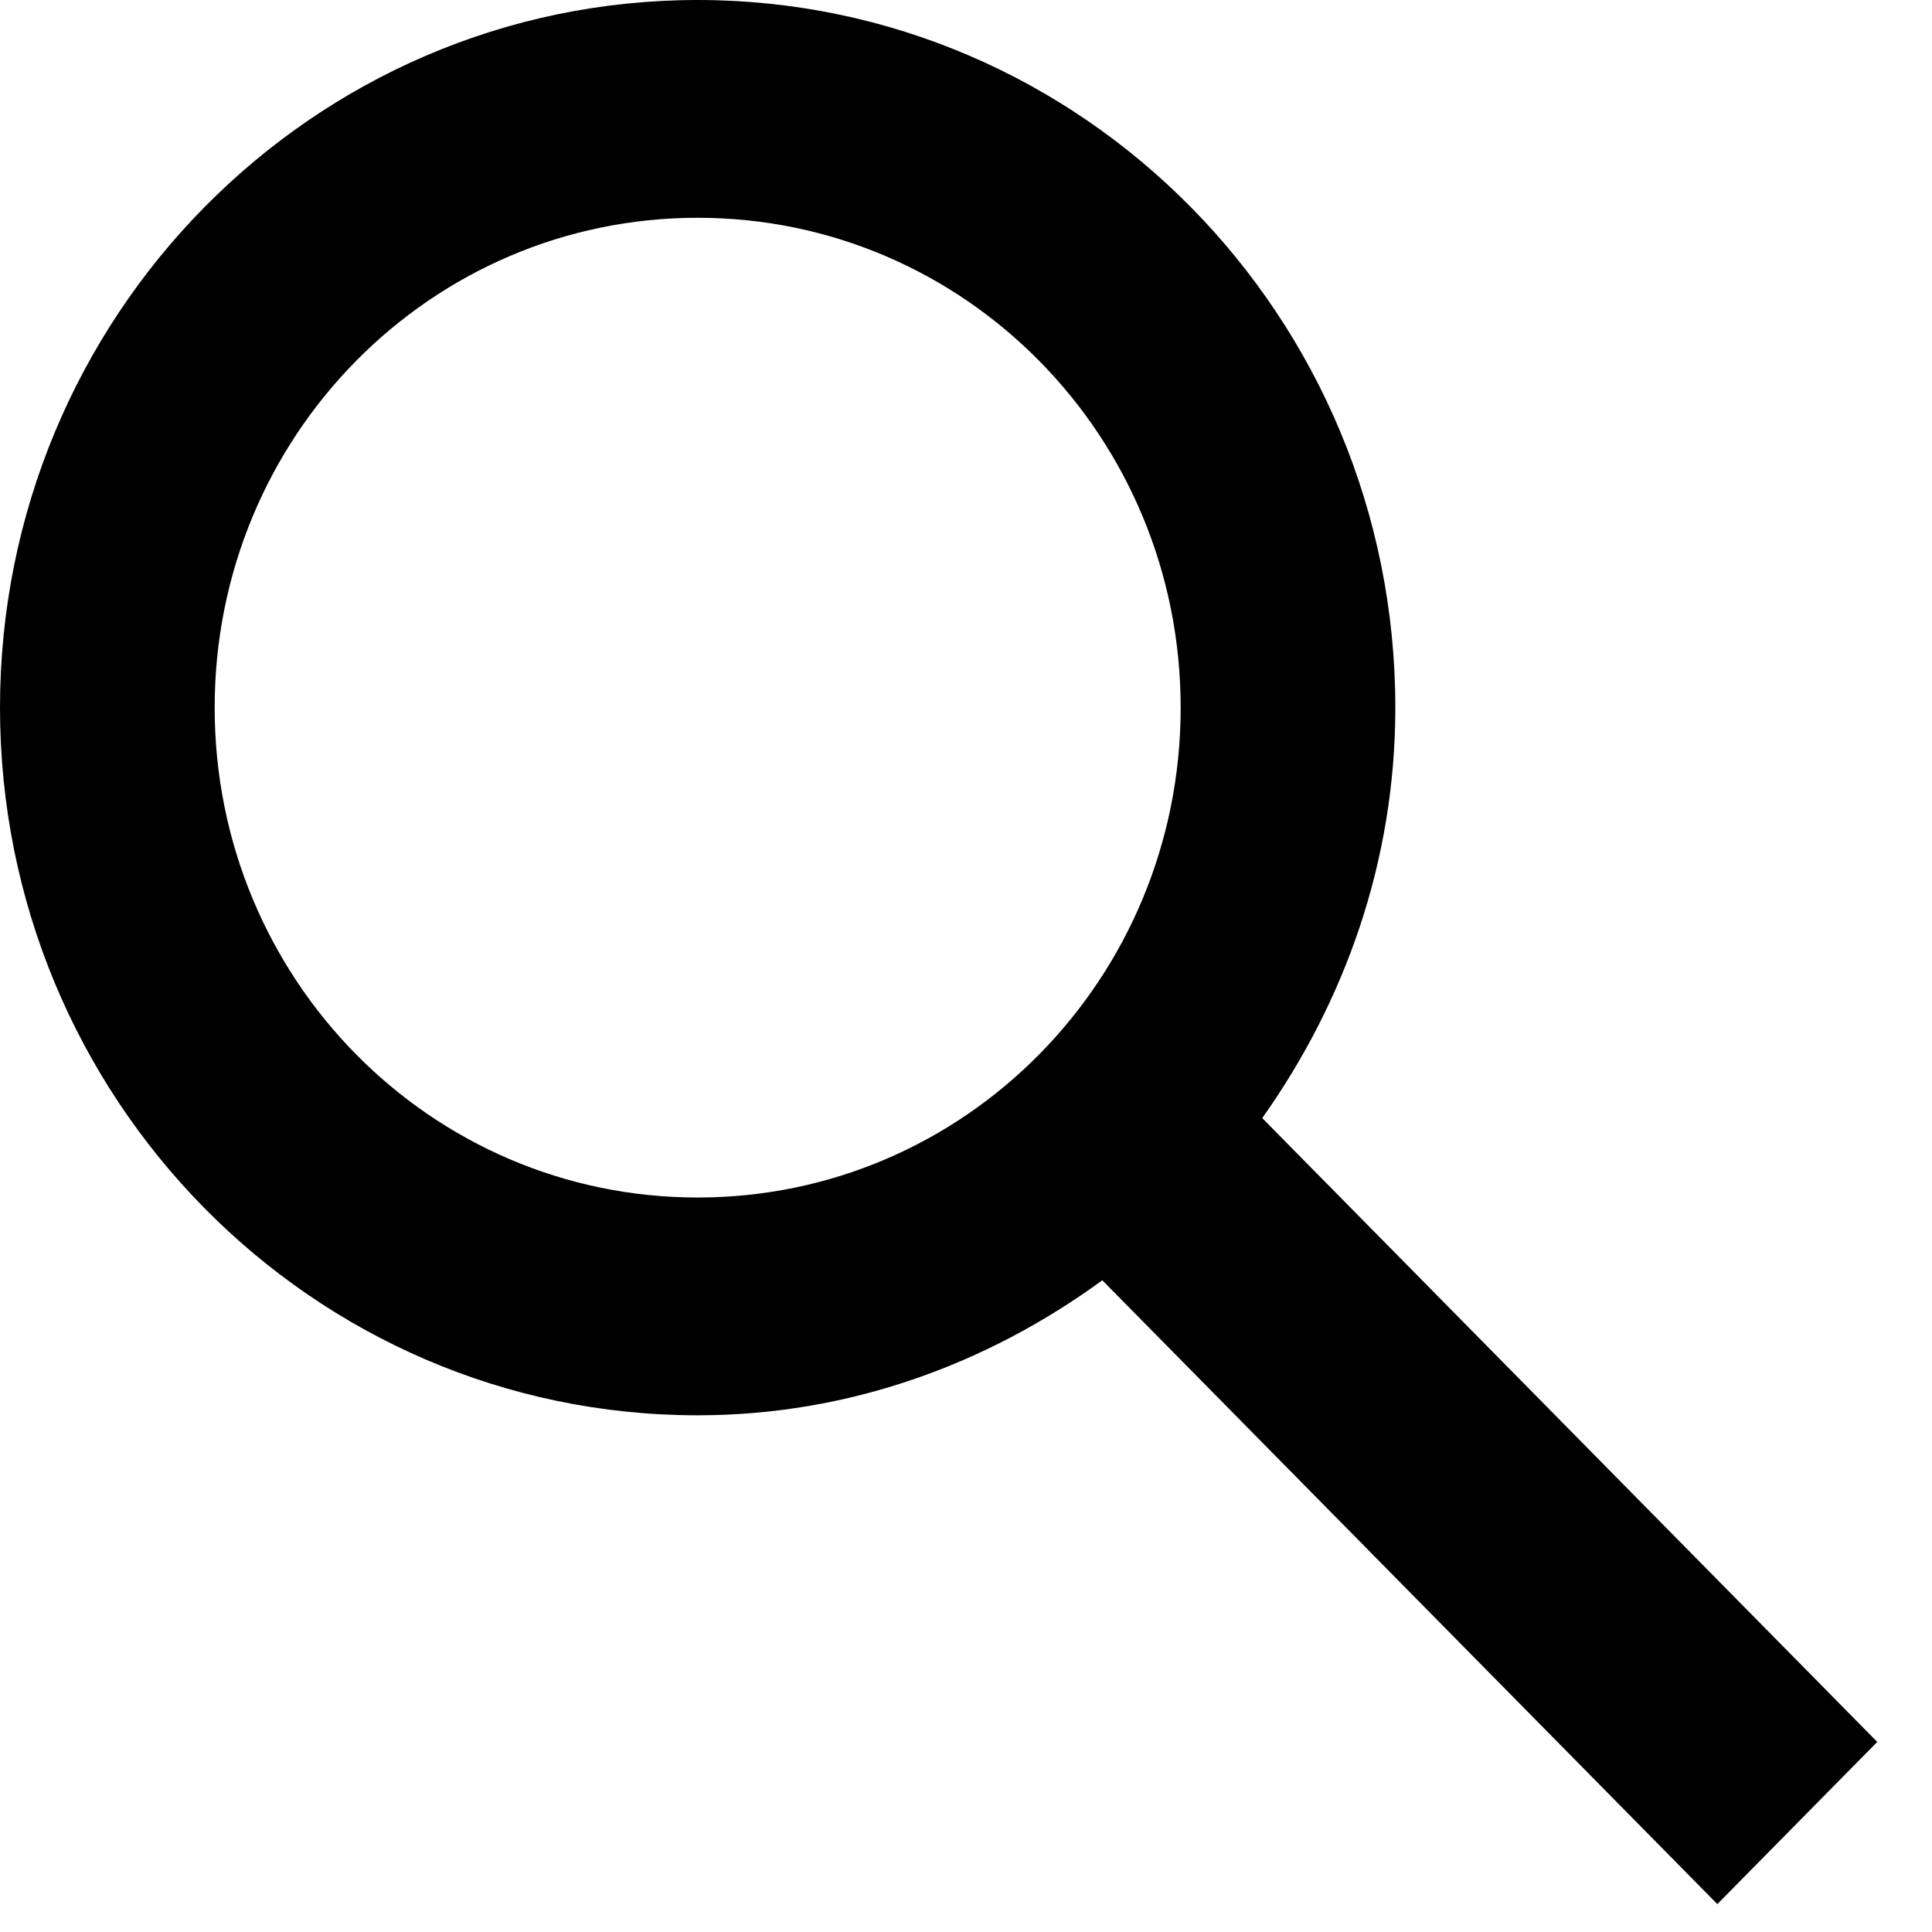
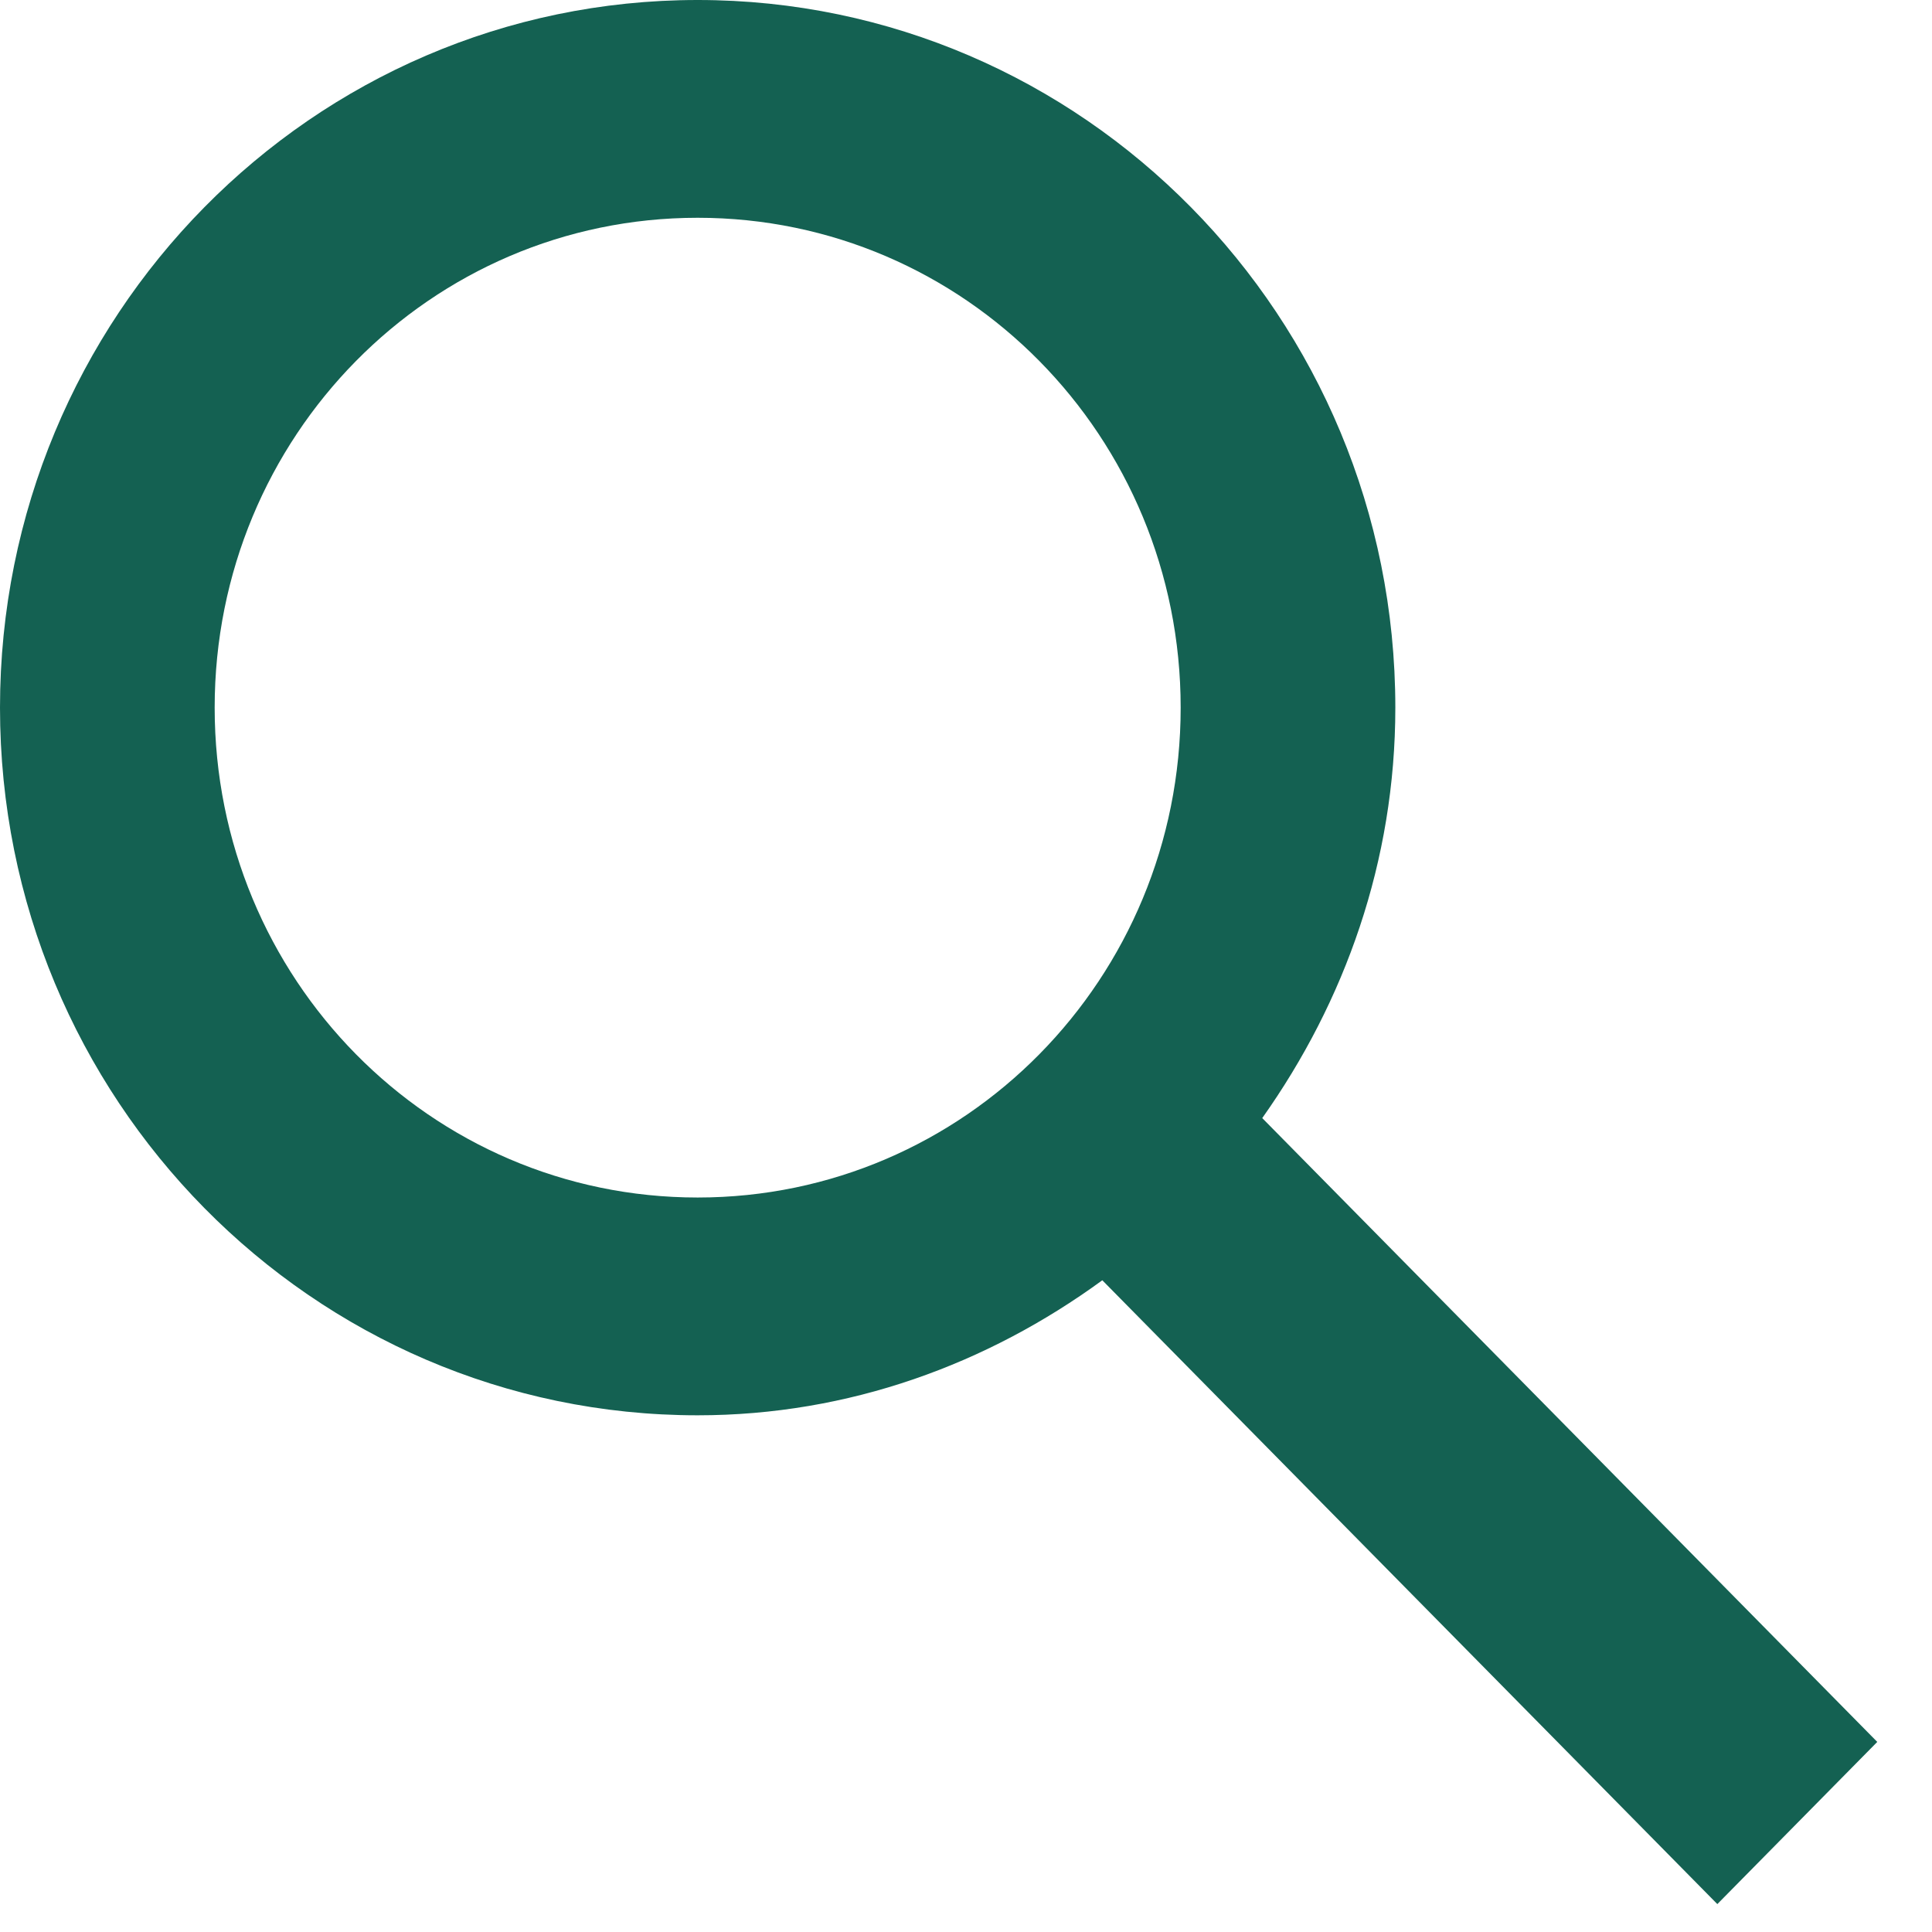
- <svg xmlns="http://www.w3.org/2000/svg" width="18" height="18" viewBox="0 0 18 18" fill="none">
-   <path fill-rule="evenodd" clip-rule="evenodd" d="M11.76 10.417L17.49 16.229L16 17.74L10.27 11.928C9.2 12.709 7.91 13.186 6.5 13.186C2.91 13.186 0 10.234 0 6.593C0 2.952 2.91 0 6.5 0C10.09 0 13 2.952 13 6.593C13 8.023 12.53 9.331 11.76 10.417ZM6.5 2.029C4.01 2.029 2 4.067 2 6.593C2 9.118 4.01 11.157 6.5 11.157C8.99 11.157 11 9.118 11 6.593C11 4.067 8.99 2.029 6.5 2.029Z" fill="black" />
+ <svg xmlns="http://www.w3.org/2000/svg" width="18" height="18" viewBox="0 0 18 18" fill="#146152">
+   <path fill-rule="evenodd" clip-rule="evenodd" d="M11.76 10.417L17.49 16.229L16 17.74L10.27 11.928C9.2 12.709 7.91 13.186 6.5 13.186C2.91 13.186 0 10.234 0 6.593C0 2.952 2.91 0 6.5 0C10.09 0 13 2.952 13 6.593C13 8.023 12.53 9.331 11.76 10.417ZM6.5 2.029C4.01 2.029 2 4.067 2 6.593C2 9.118 4.01 11.157 6.5 11.157C8.99 11.157 11 9.118 11 6.593C11 4.067 8.99 2.029 6.5 2.029Z" fill="#146152" />
</svg>
